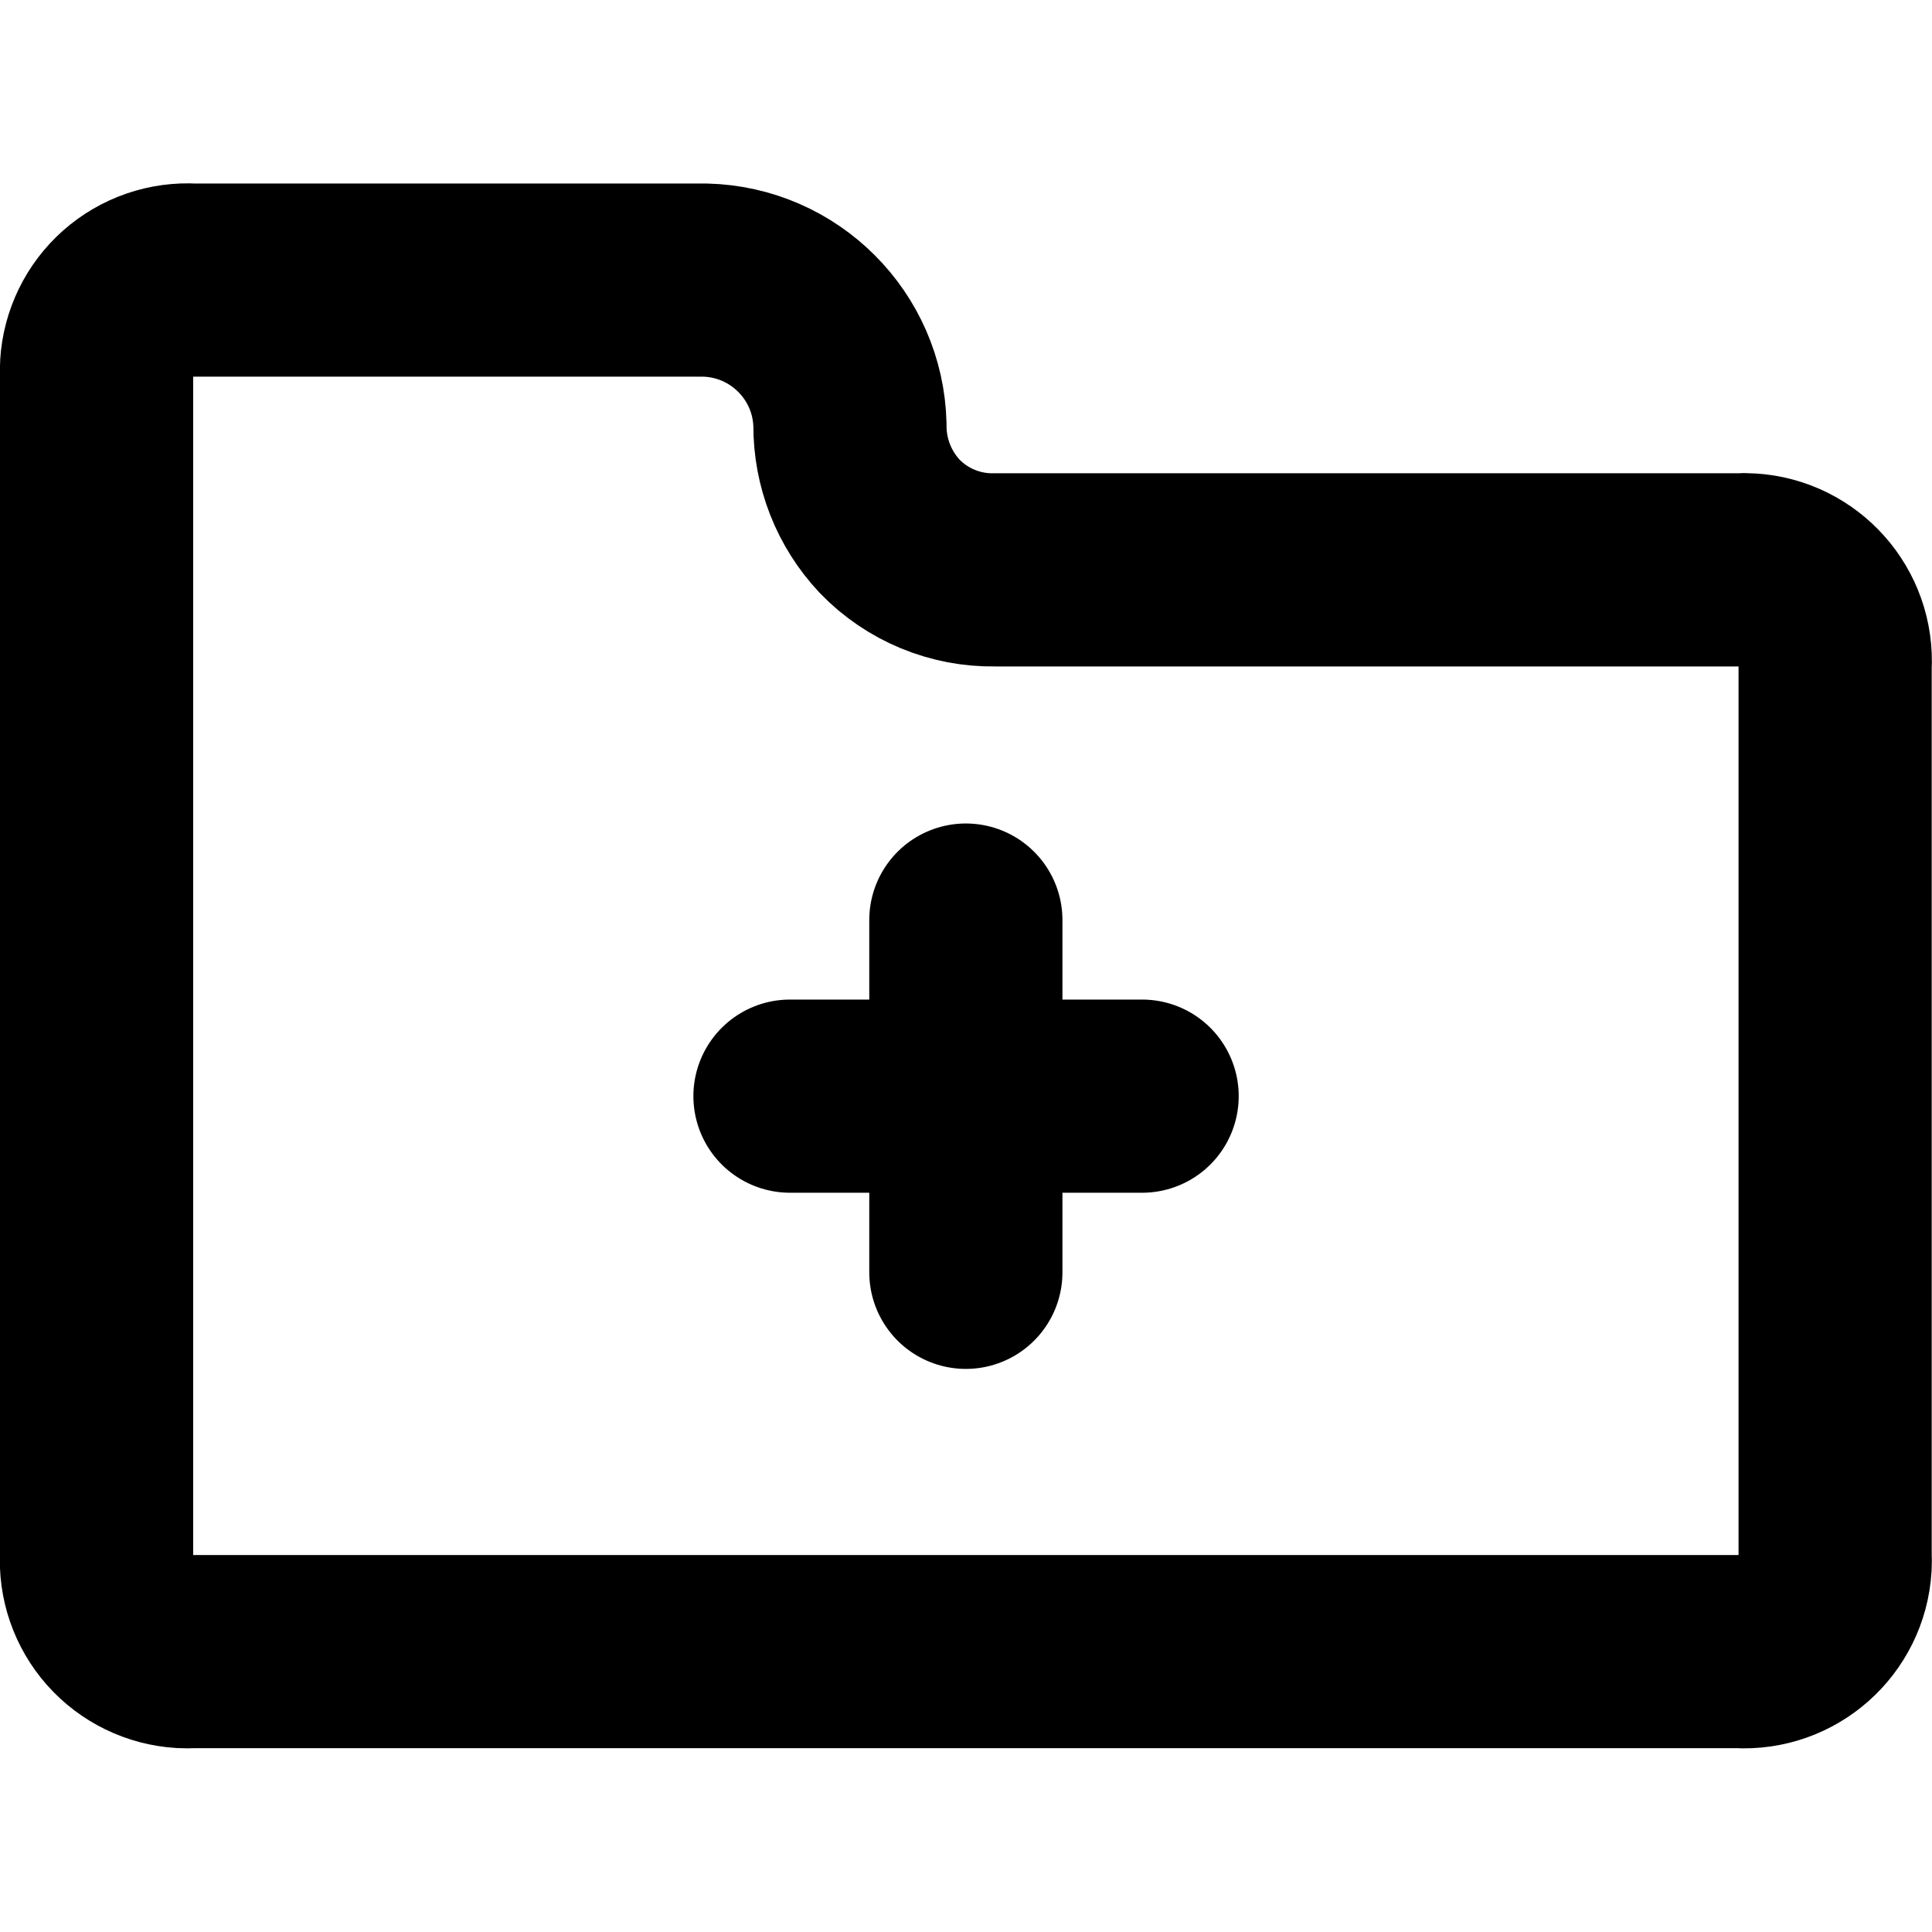
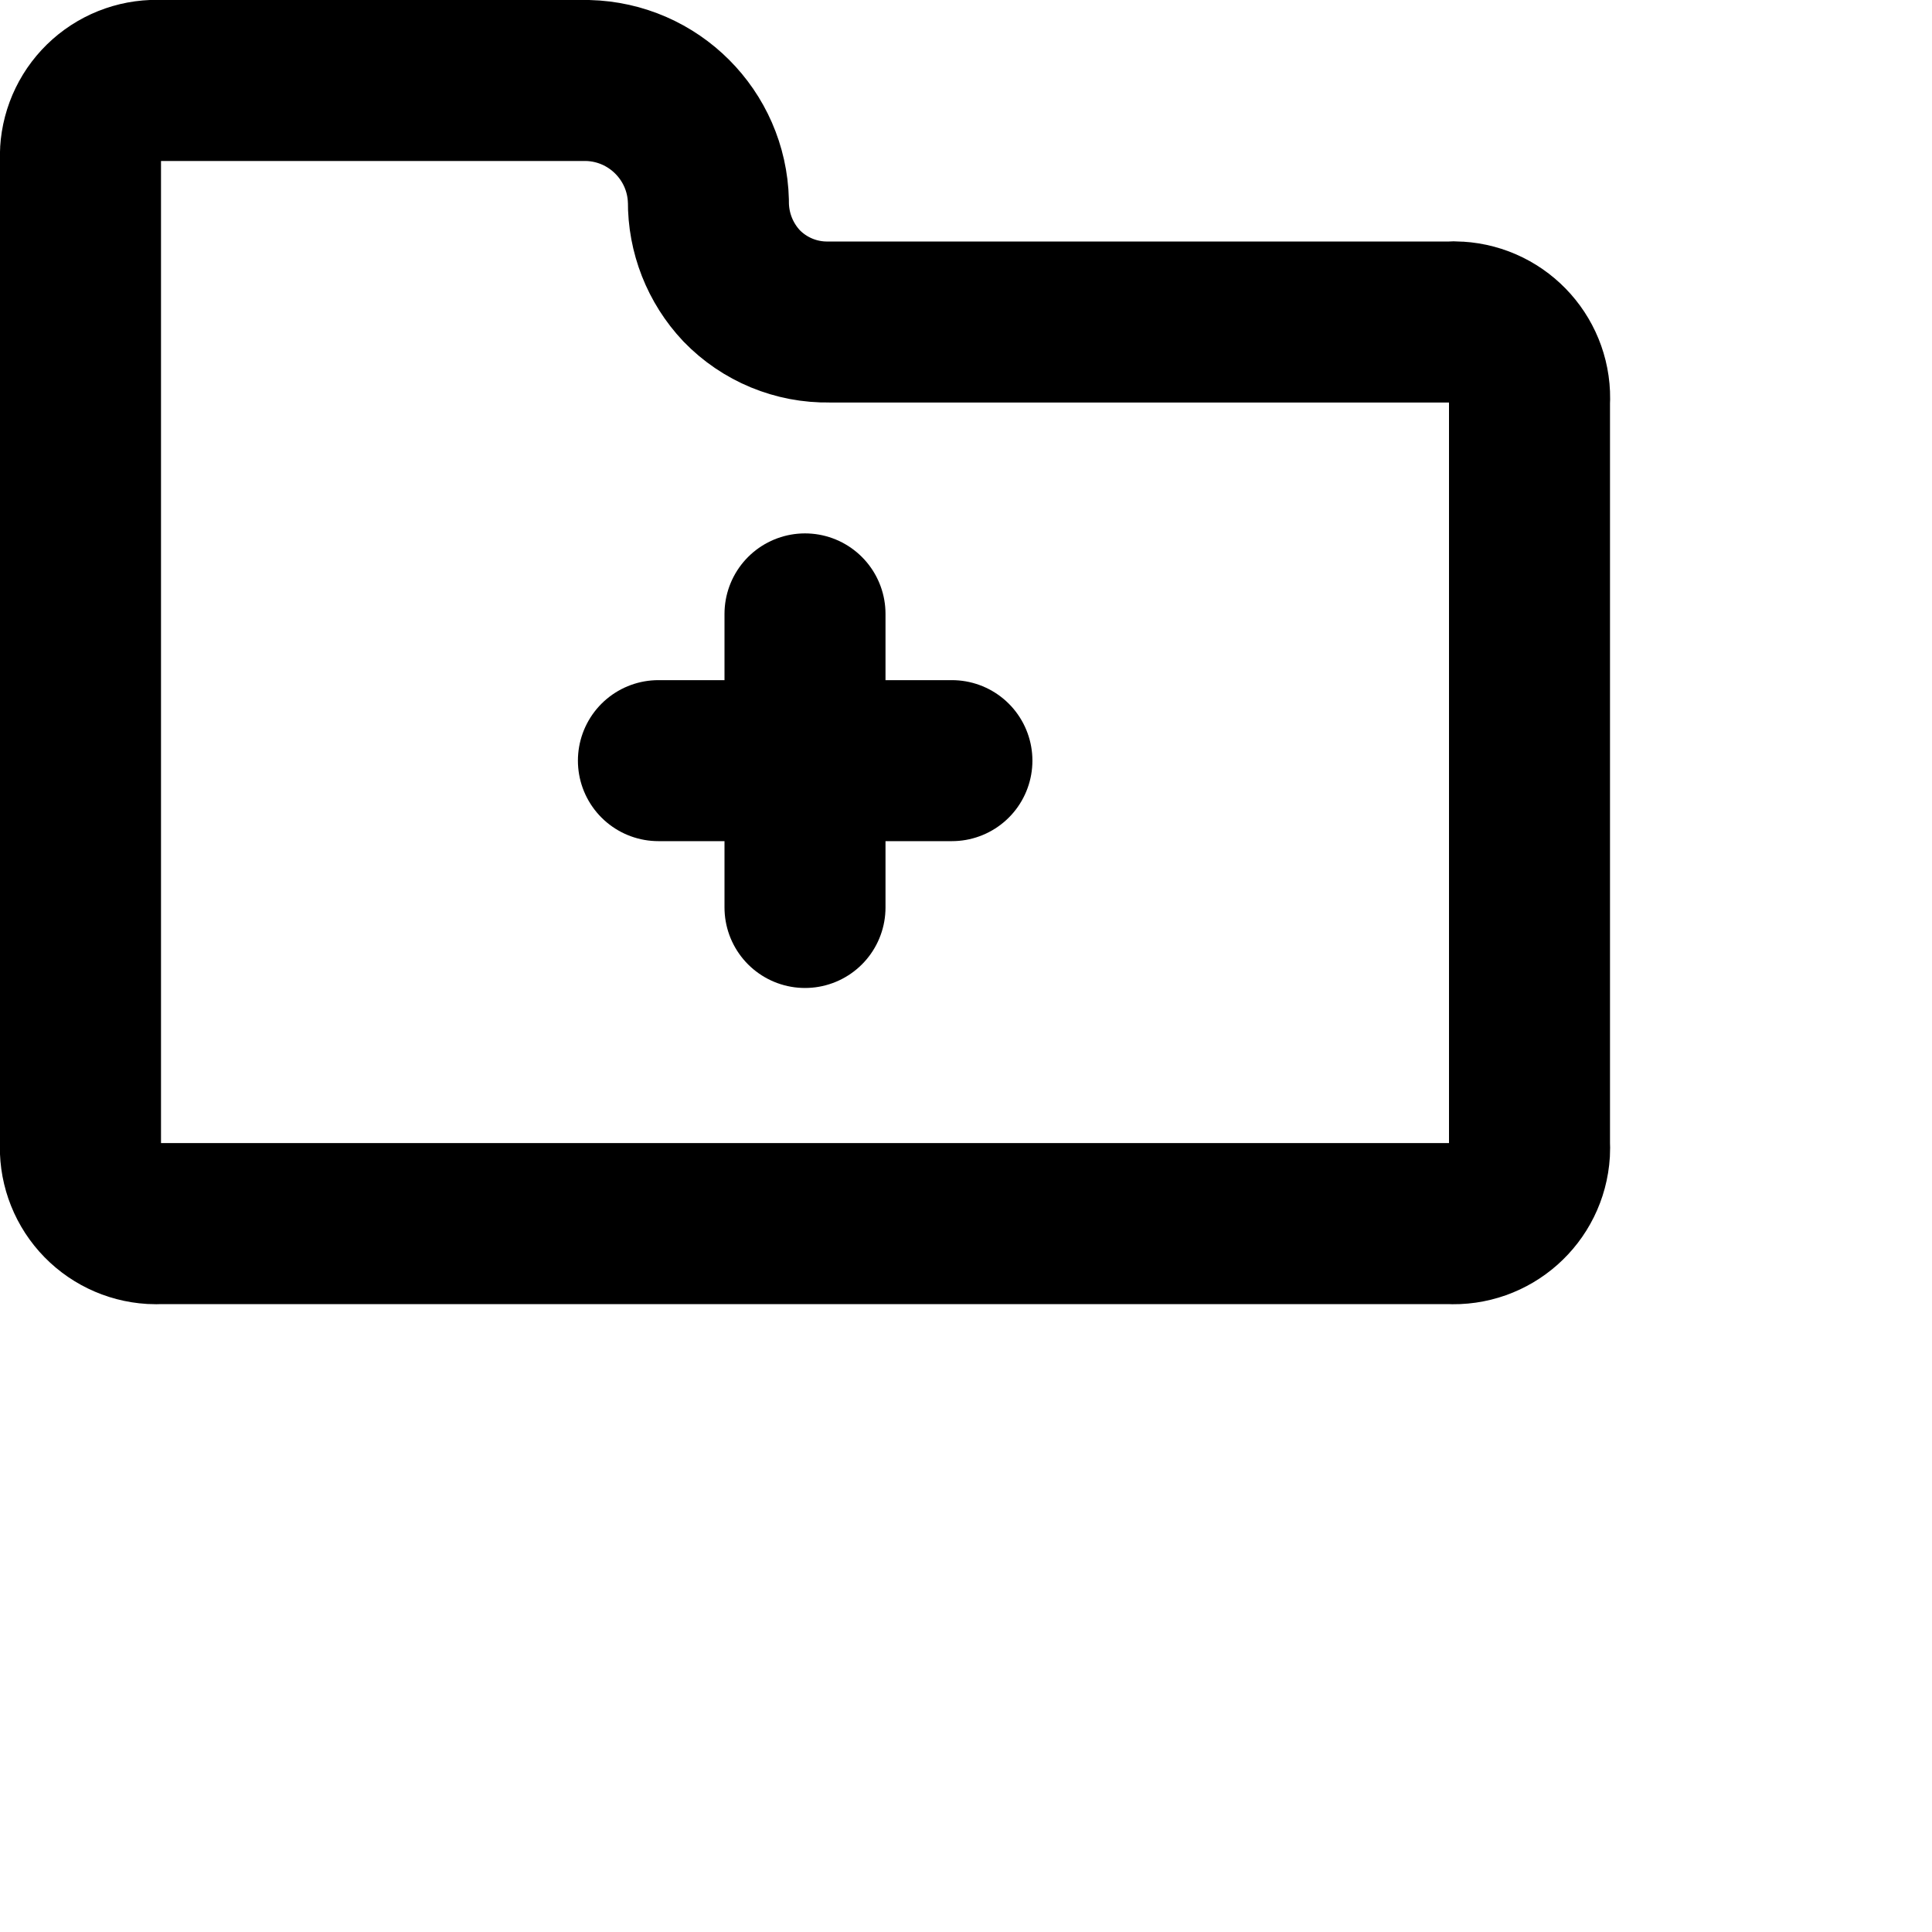
- <svg xmlns="http://www.w3.org/2000/svg" viewBox="0 0 20.003 16.203" width="24" height="24" stroke="currentColor">
+ <svg xmlns="http://www.w3.org/2000/svg" viewBox="0 0 24 24" width="24" height="24" stroke="currentColor">
  <path d="M8.8,2.5h0A1.538,1.538,0,0,0,7.3,1H2a.944.944,0,0,0-1,.886A.723.723,0,0,0,1,2V14.2a.944.944,0,0,0,.886,1A1.084,1.084,0,0,0,2,15.2H18a.946.946,0,0,0,1-.887,1.065,1.065,0,0,0,0-.113V5a.945.945,0,0,0-.887-1A.711.711,0,0,0,18,4H10.3a1.477,1.477,0,0,1-1.088-.45A1.516,1.516,0,0,1,8.8,2.5ZM8.179,9.449h3.646M10,11.273V7.626" fill="none" stroke-linecap="round" stroke-linejoin="round" stroke-width="2" />
</svg>
